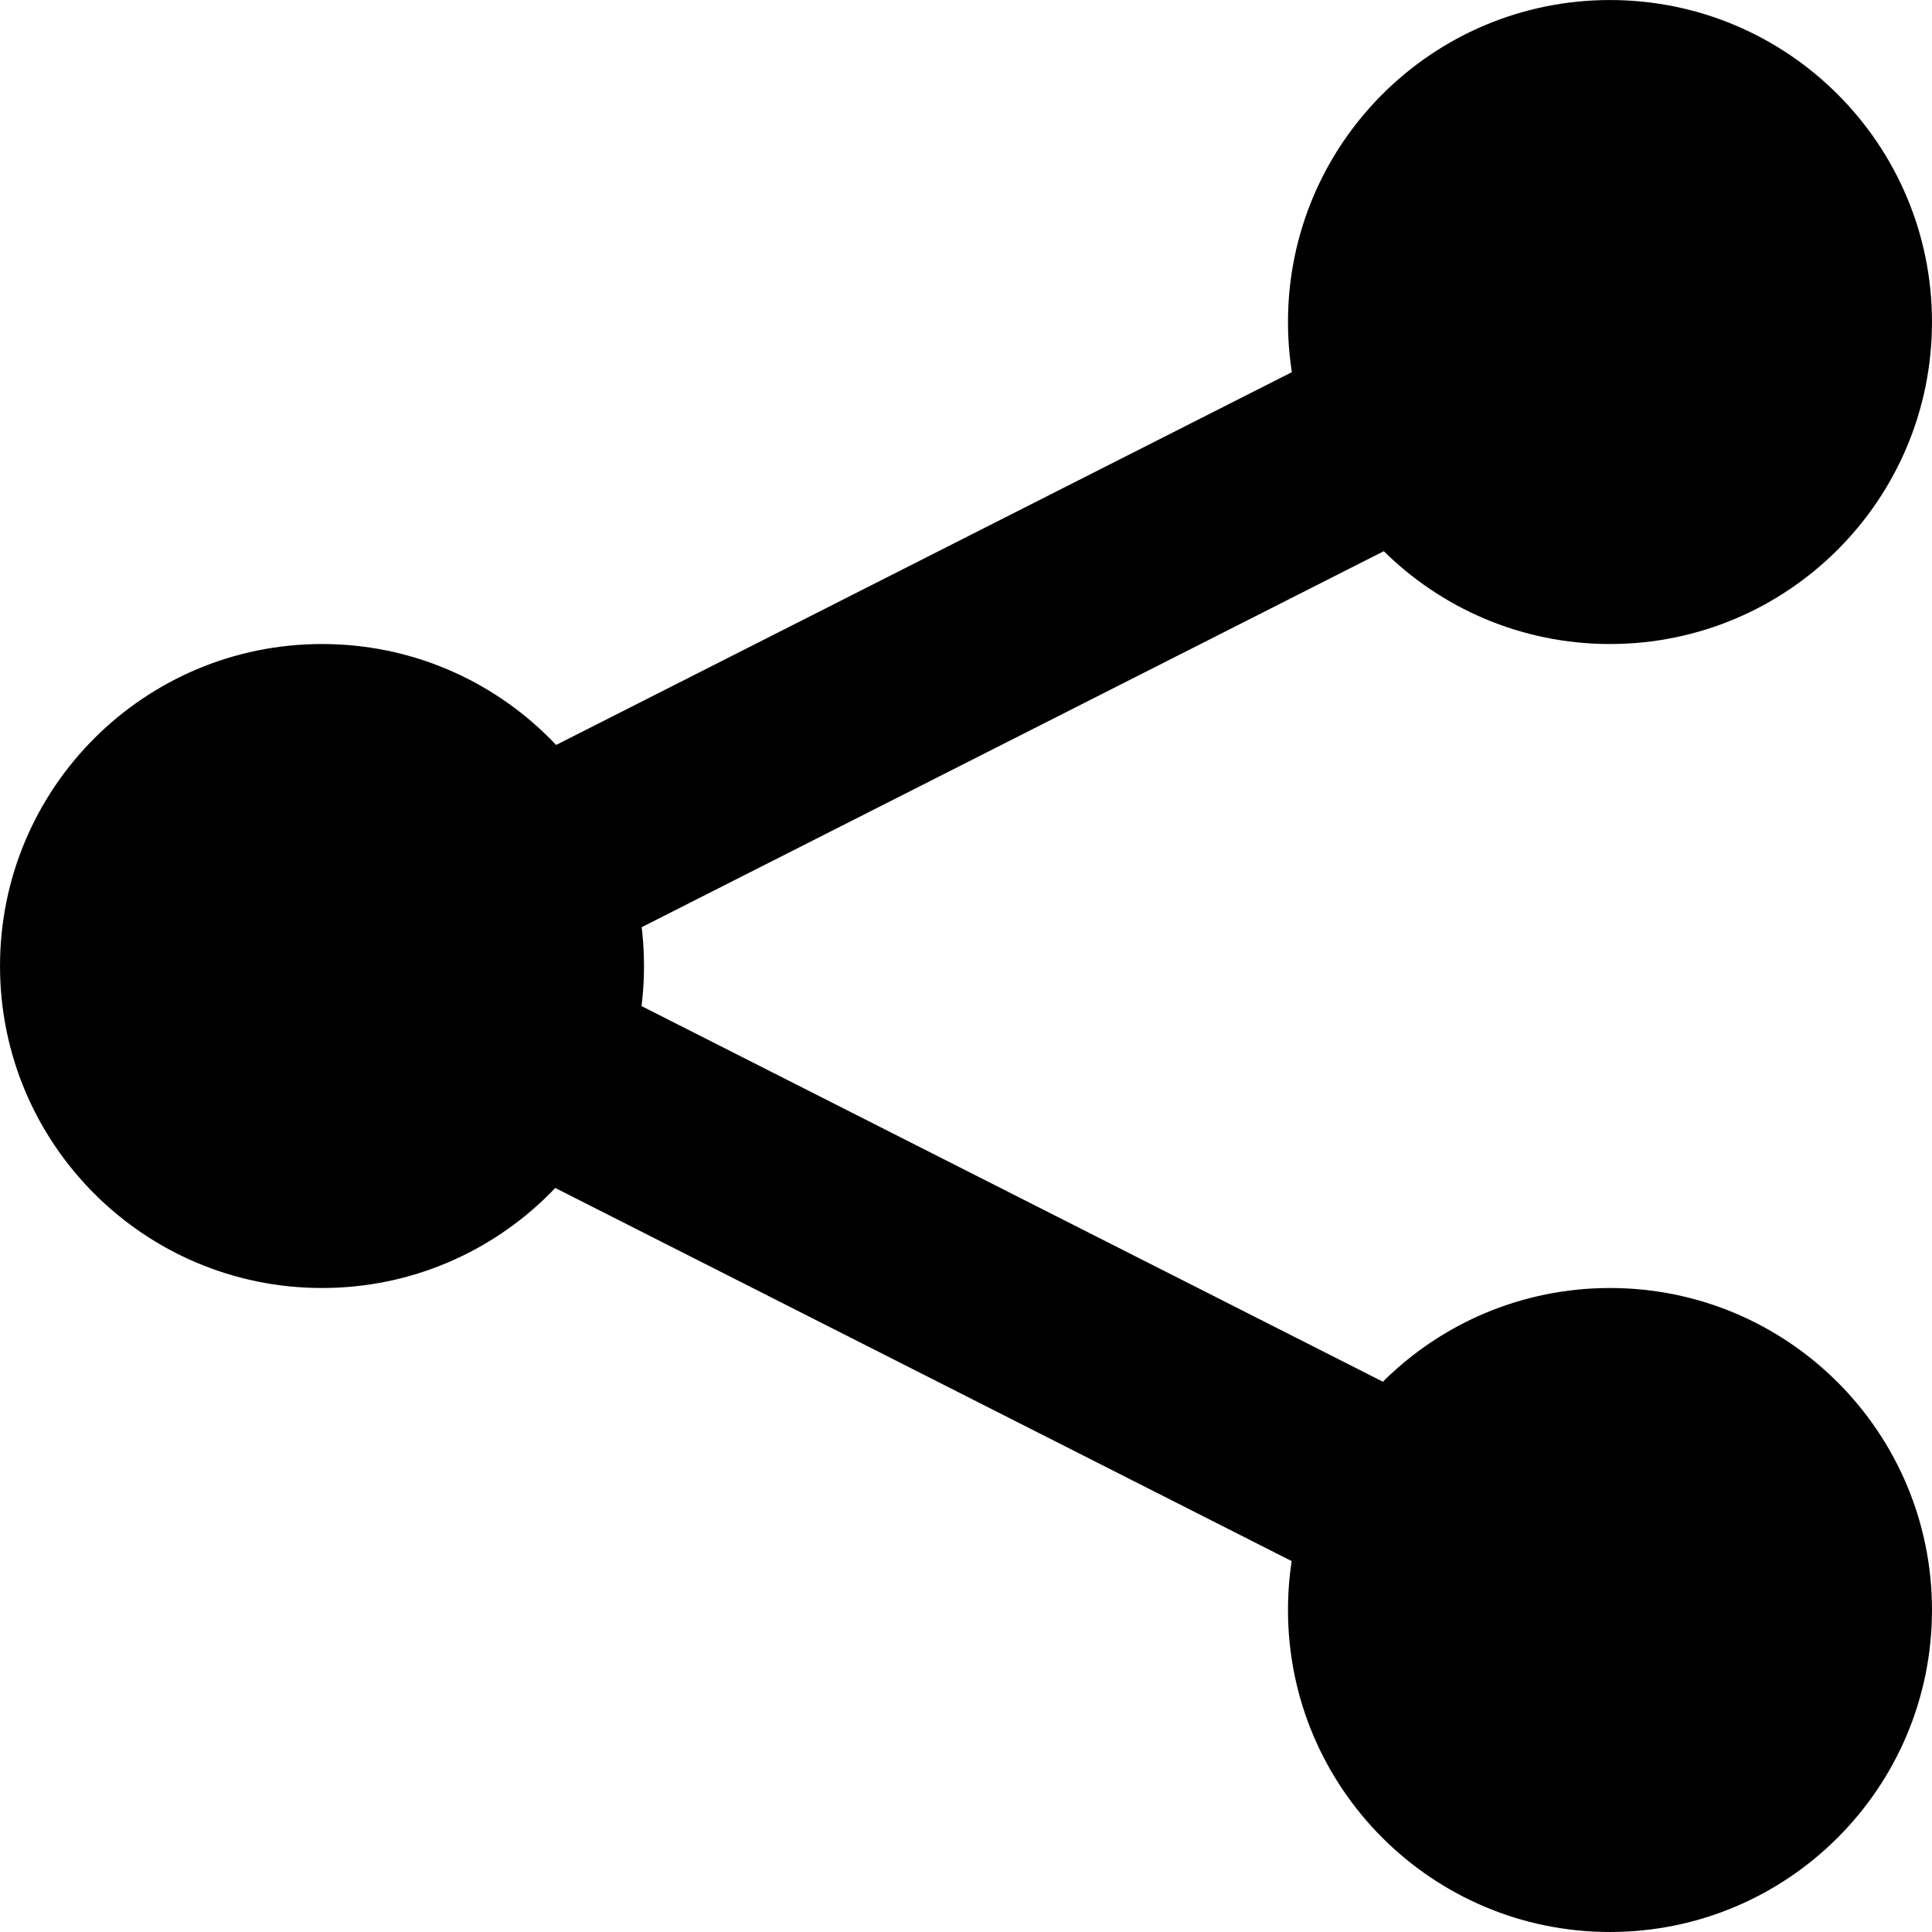
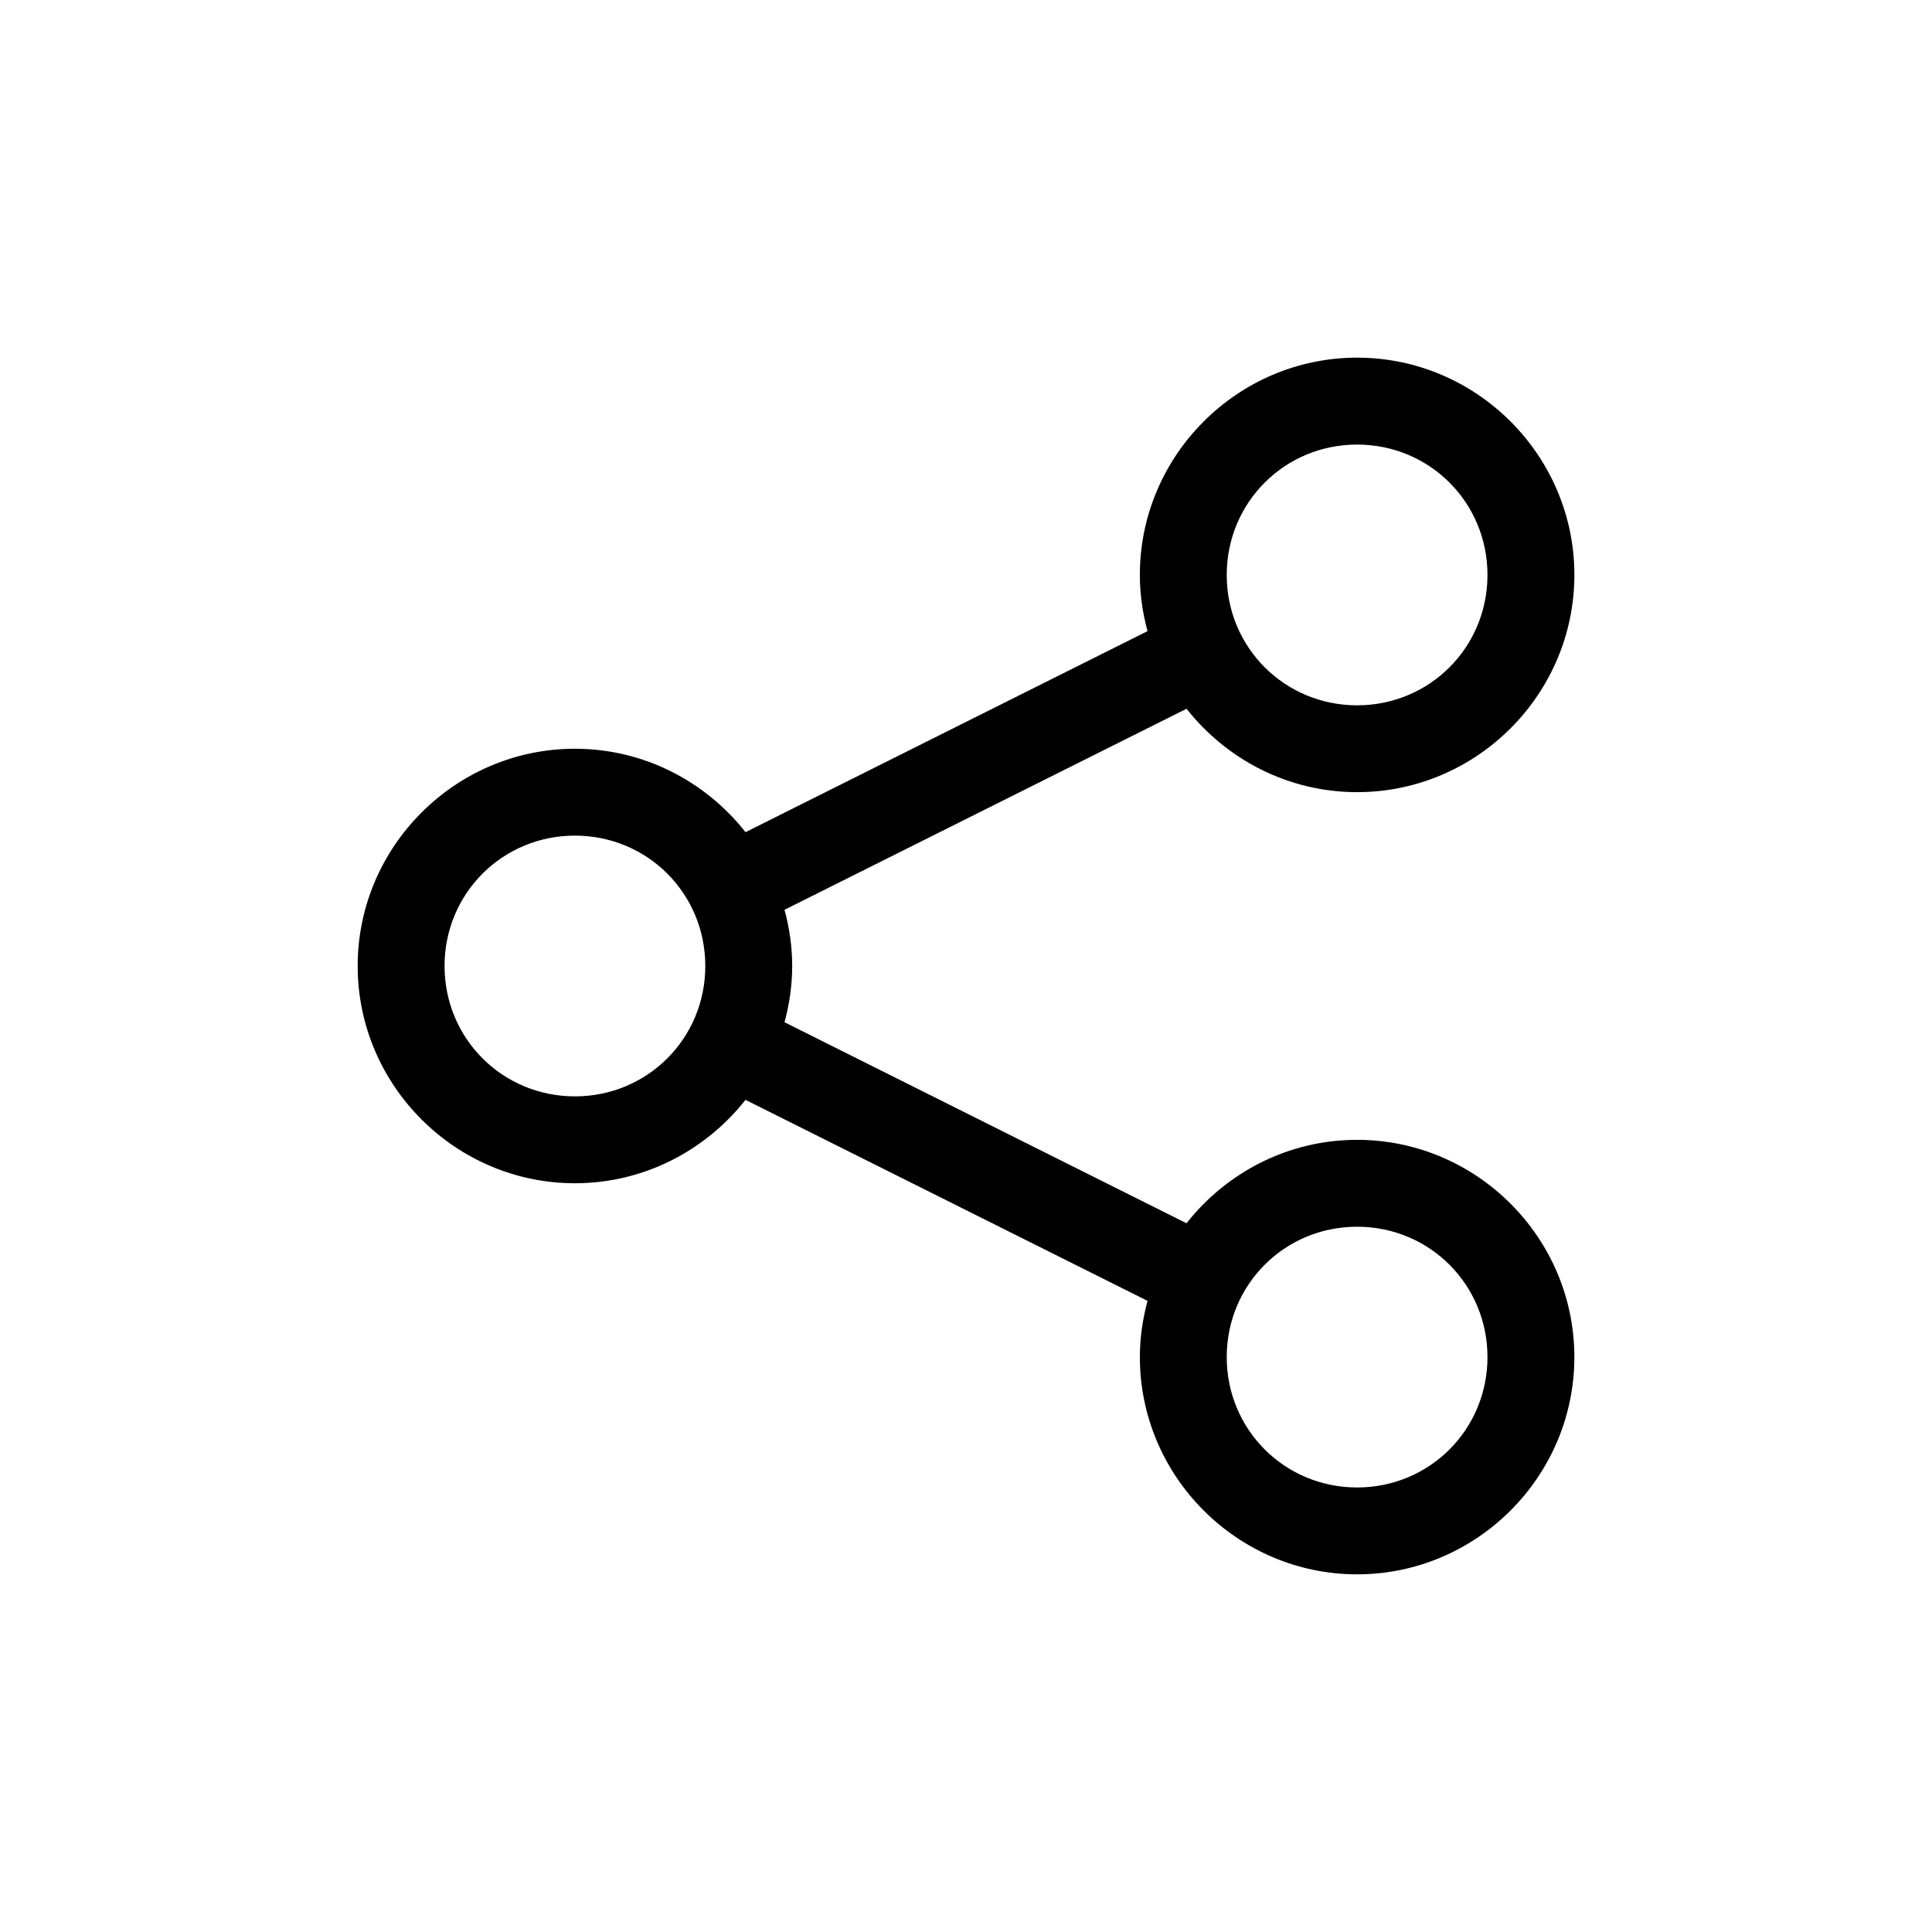
- <svg xmlns="http://www.w3.org/2000/svg" width="128.001" height="128.001" viewBox="0 0 33.867 33.867">
-   <g>
-     <g fill-rule="evenodd" stroke-width=".794" transform="translate(11.271 11.254) scale(.22222)">
-       <circle cx="-25.319" cy="25.559" r="25.4" />
-       <circle cx="76.281" cy="-25.241" r="25.4" />
-       <circle cx="76.281" cy="76.359" r="25.4" />
-     </g>
-     <path transform="rotate(-26.87 29.191 -17.964) scale(.22222)" d="M-40.87 4.148H78.88V20.023H-40.87z" />
-     <path transform="matrix(.19823 .10044 .10044 -.19823 11.271 11.254)" d="M-17.719-41.545H102.031V-25.67H-17.719z" />
+ <svg xmlns="http://www.w3.org/2000/svg" width="752pt" height="752pt" viewBox="0 0 752 752">
+   <defs>
+     <clipPath id="a">
+       <path d="m139.21 139.21h473.58v473.58h-473.58z" />
+     </clipPath>
+   </defs>
+   <g clip-path="url(#a)">
+     <path d="m528.23 139.21c-46.5 0-84.562 38.062-84.562 84.562 0 7.578 1.094 14.887 2.988 21.887l-156.47 78.246c-15.523-19.711-39.516-32.469-66.406-32.469-46.5 0-84.562 38.062-84.562 84.562s38.062 84.562 84.562 84.562c26.859 0 50.867-12.758 66.391-32.457l156.49 78.246c-1.879 7-2.988 14.297-2.988 21.875 0 46.5 38.062 84.562 84.562 84.562s84.562-38.062 84.562-84.562-38.062-84.562-84.562-84.562c-26.891 0-50.879 12.758-66.406 32.469l-156.47-78.246c1.895-7 2.988-14.312 2.988-21.887 0-7.578-1.094-14.875-2.988-21.875l156.49-78.246c15.523 19.699 39.516 32.457 66.391 32.457 46.5 0 84.562-38.062 84.562-84.562s-38.062-84.562-84.562-84.562zm0 33.832c28.223 0 50.746 22.523 50.746 50.746 0 28.223-22.523 50.746-50.746 50.746-28.223 0-50.746-22.523-50.746-50.746 0-28.223 22.523-50.746 50.746-50.746zm-304.45 152.21c28.223 0 50.746 22.523 50.746 50.746s-22.523 50.746-50.746 50.746c-28.223 0-50.746-22.523-50.746-50.746s22.523-50.746 50.746-50.746zm304.45 152.23c28.223 0 50.746 22.523 50.746 50.746 0 28.223-22.523 50.746-50.746 50.746-28.223 0-50.746-22.523-50.746-50.746 0-28.223 22.523-50.746 50.746-50.746z" />
  </g>
</svg>
